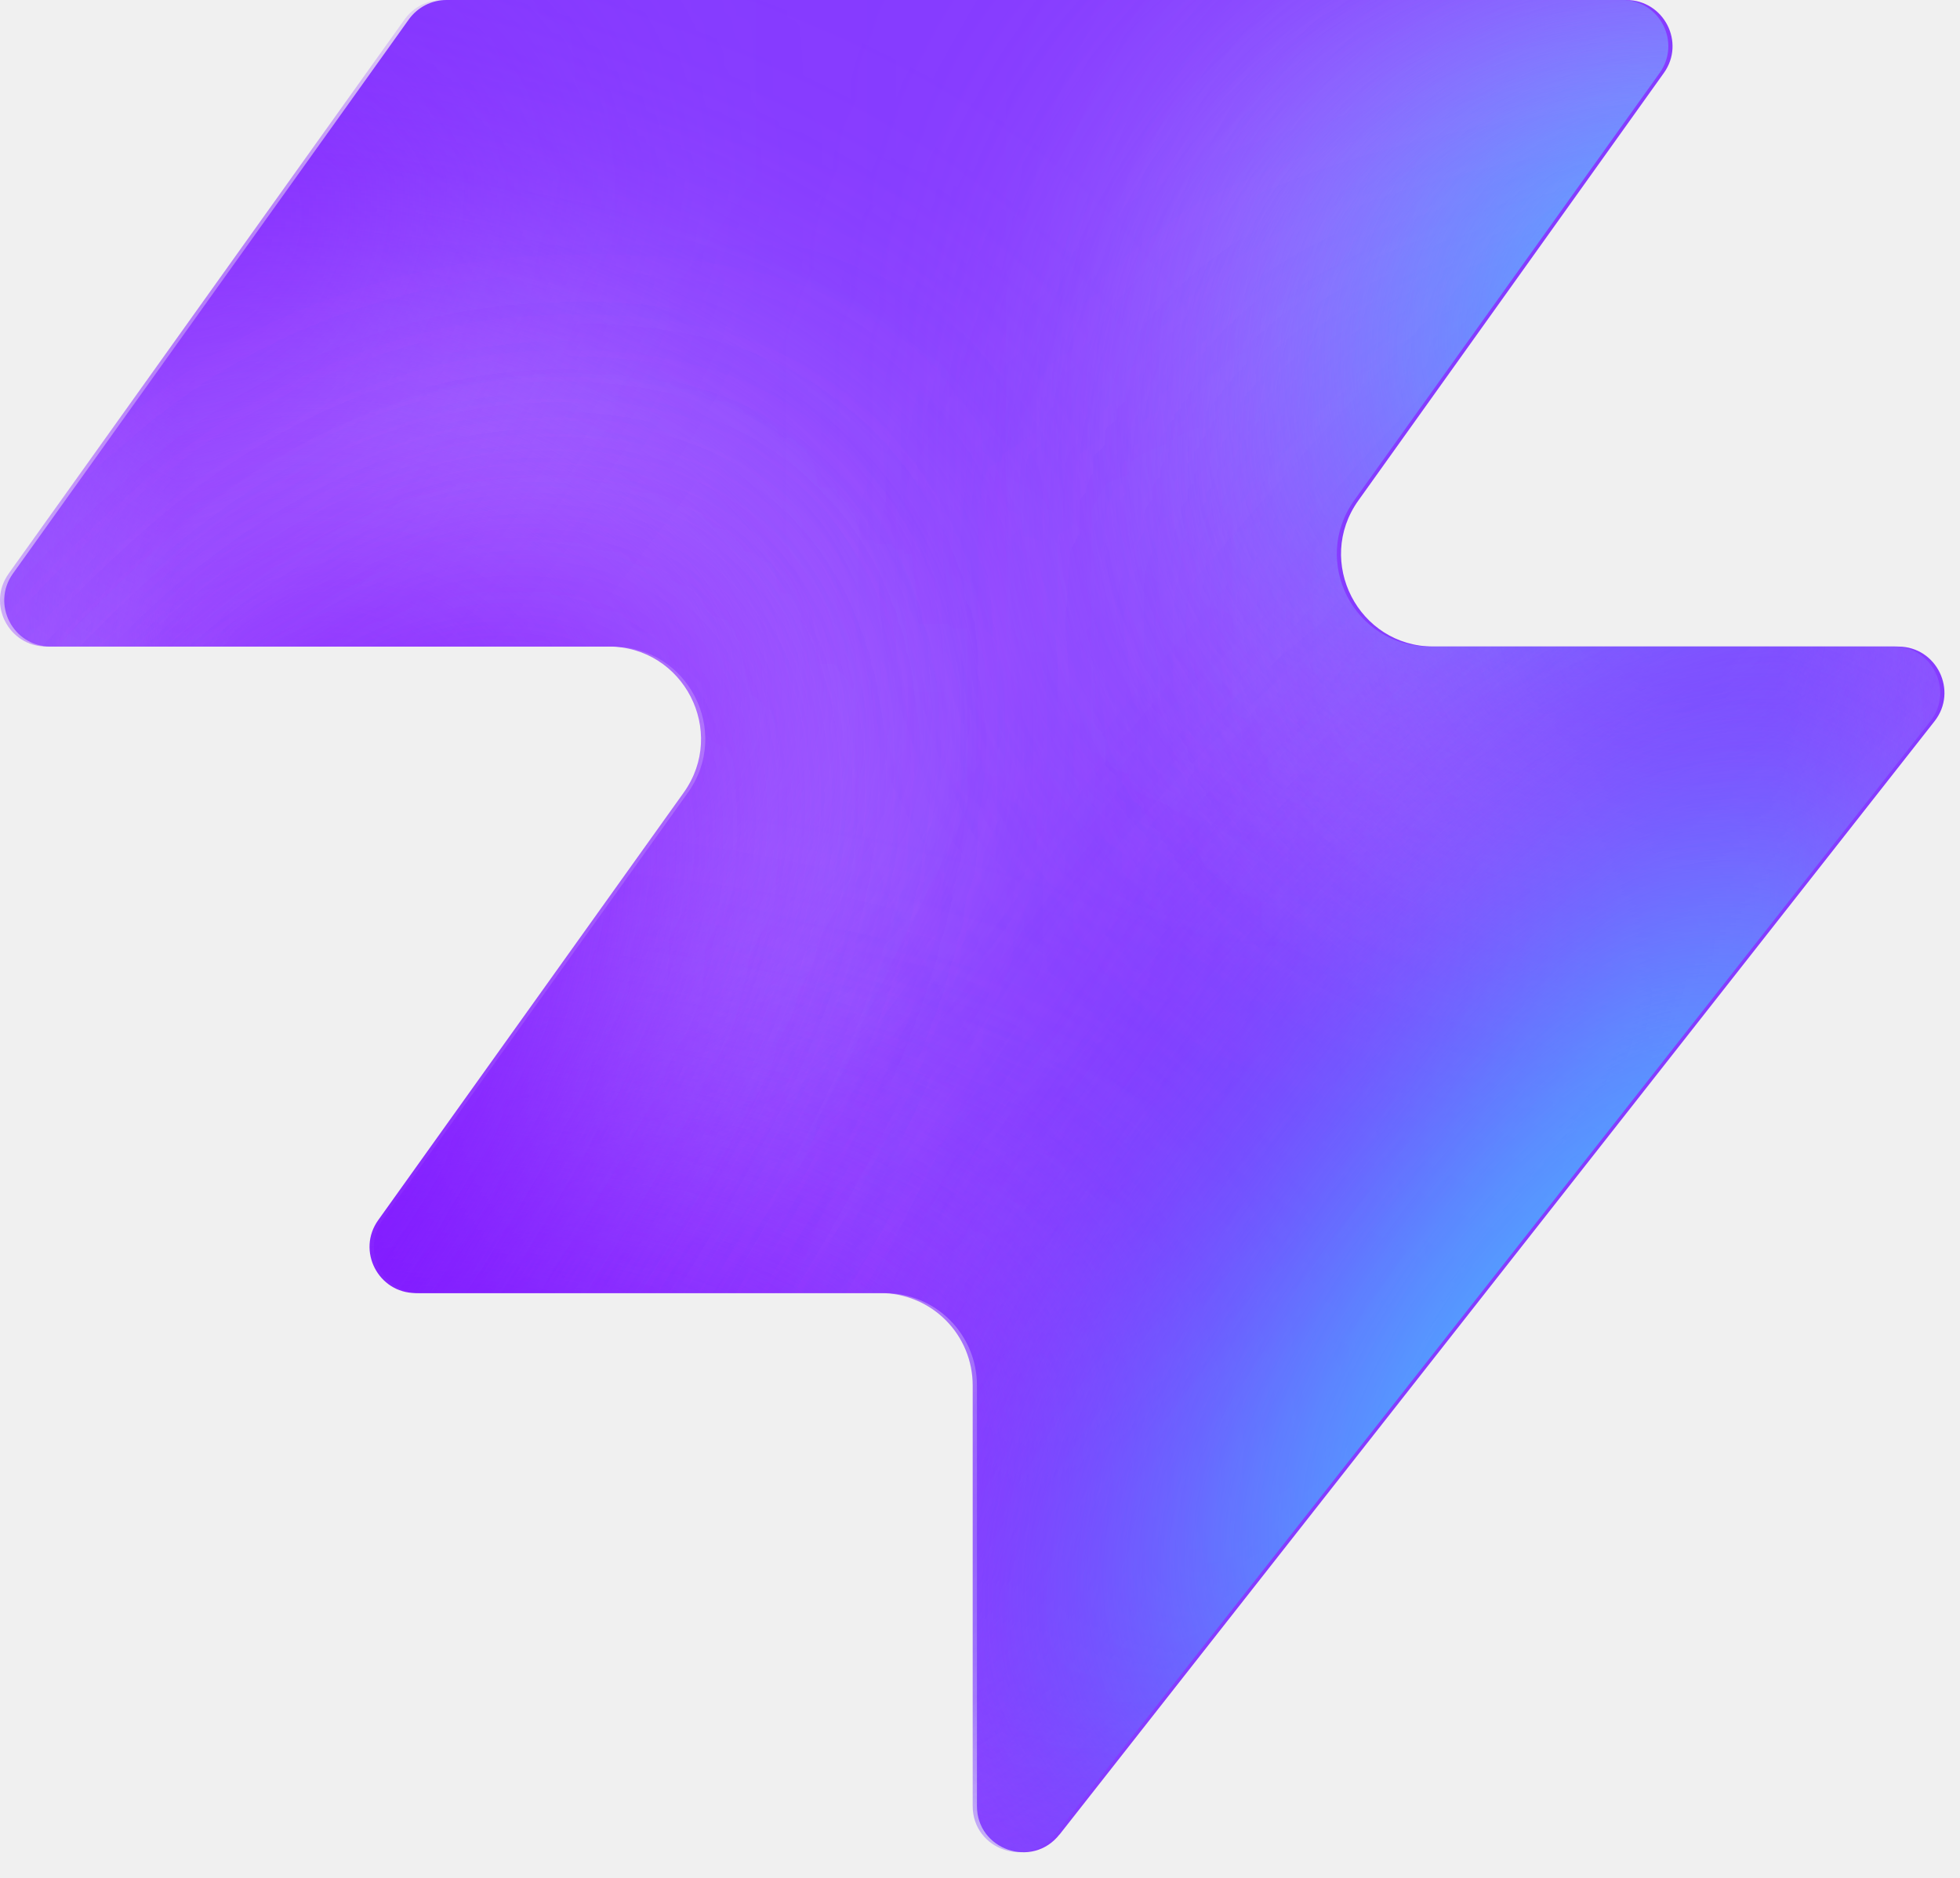
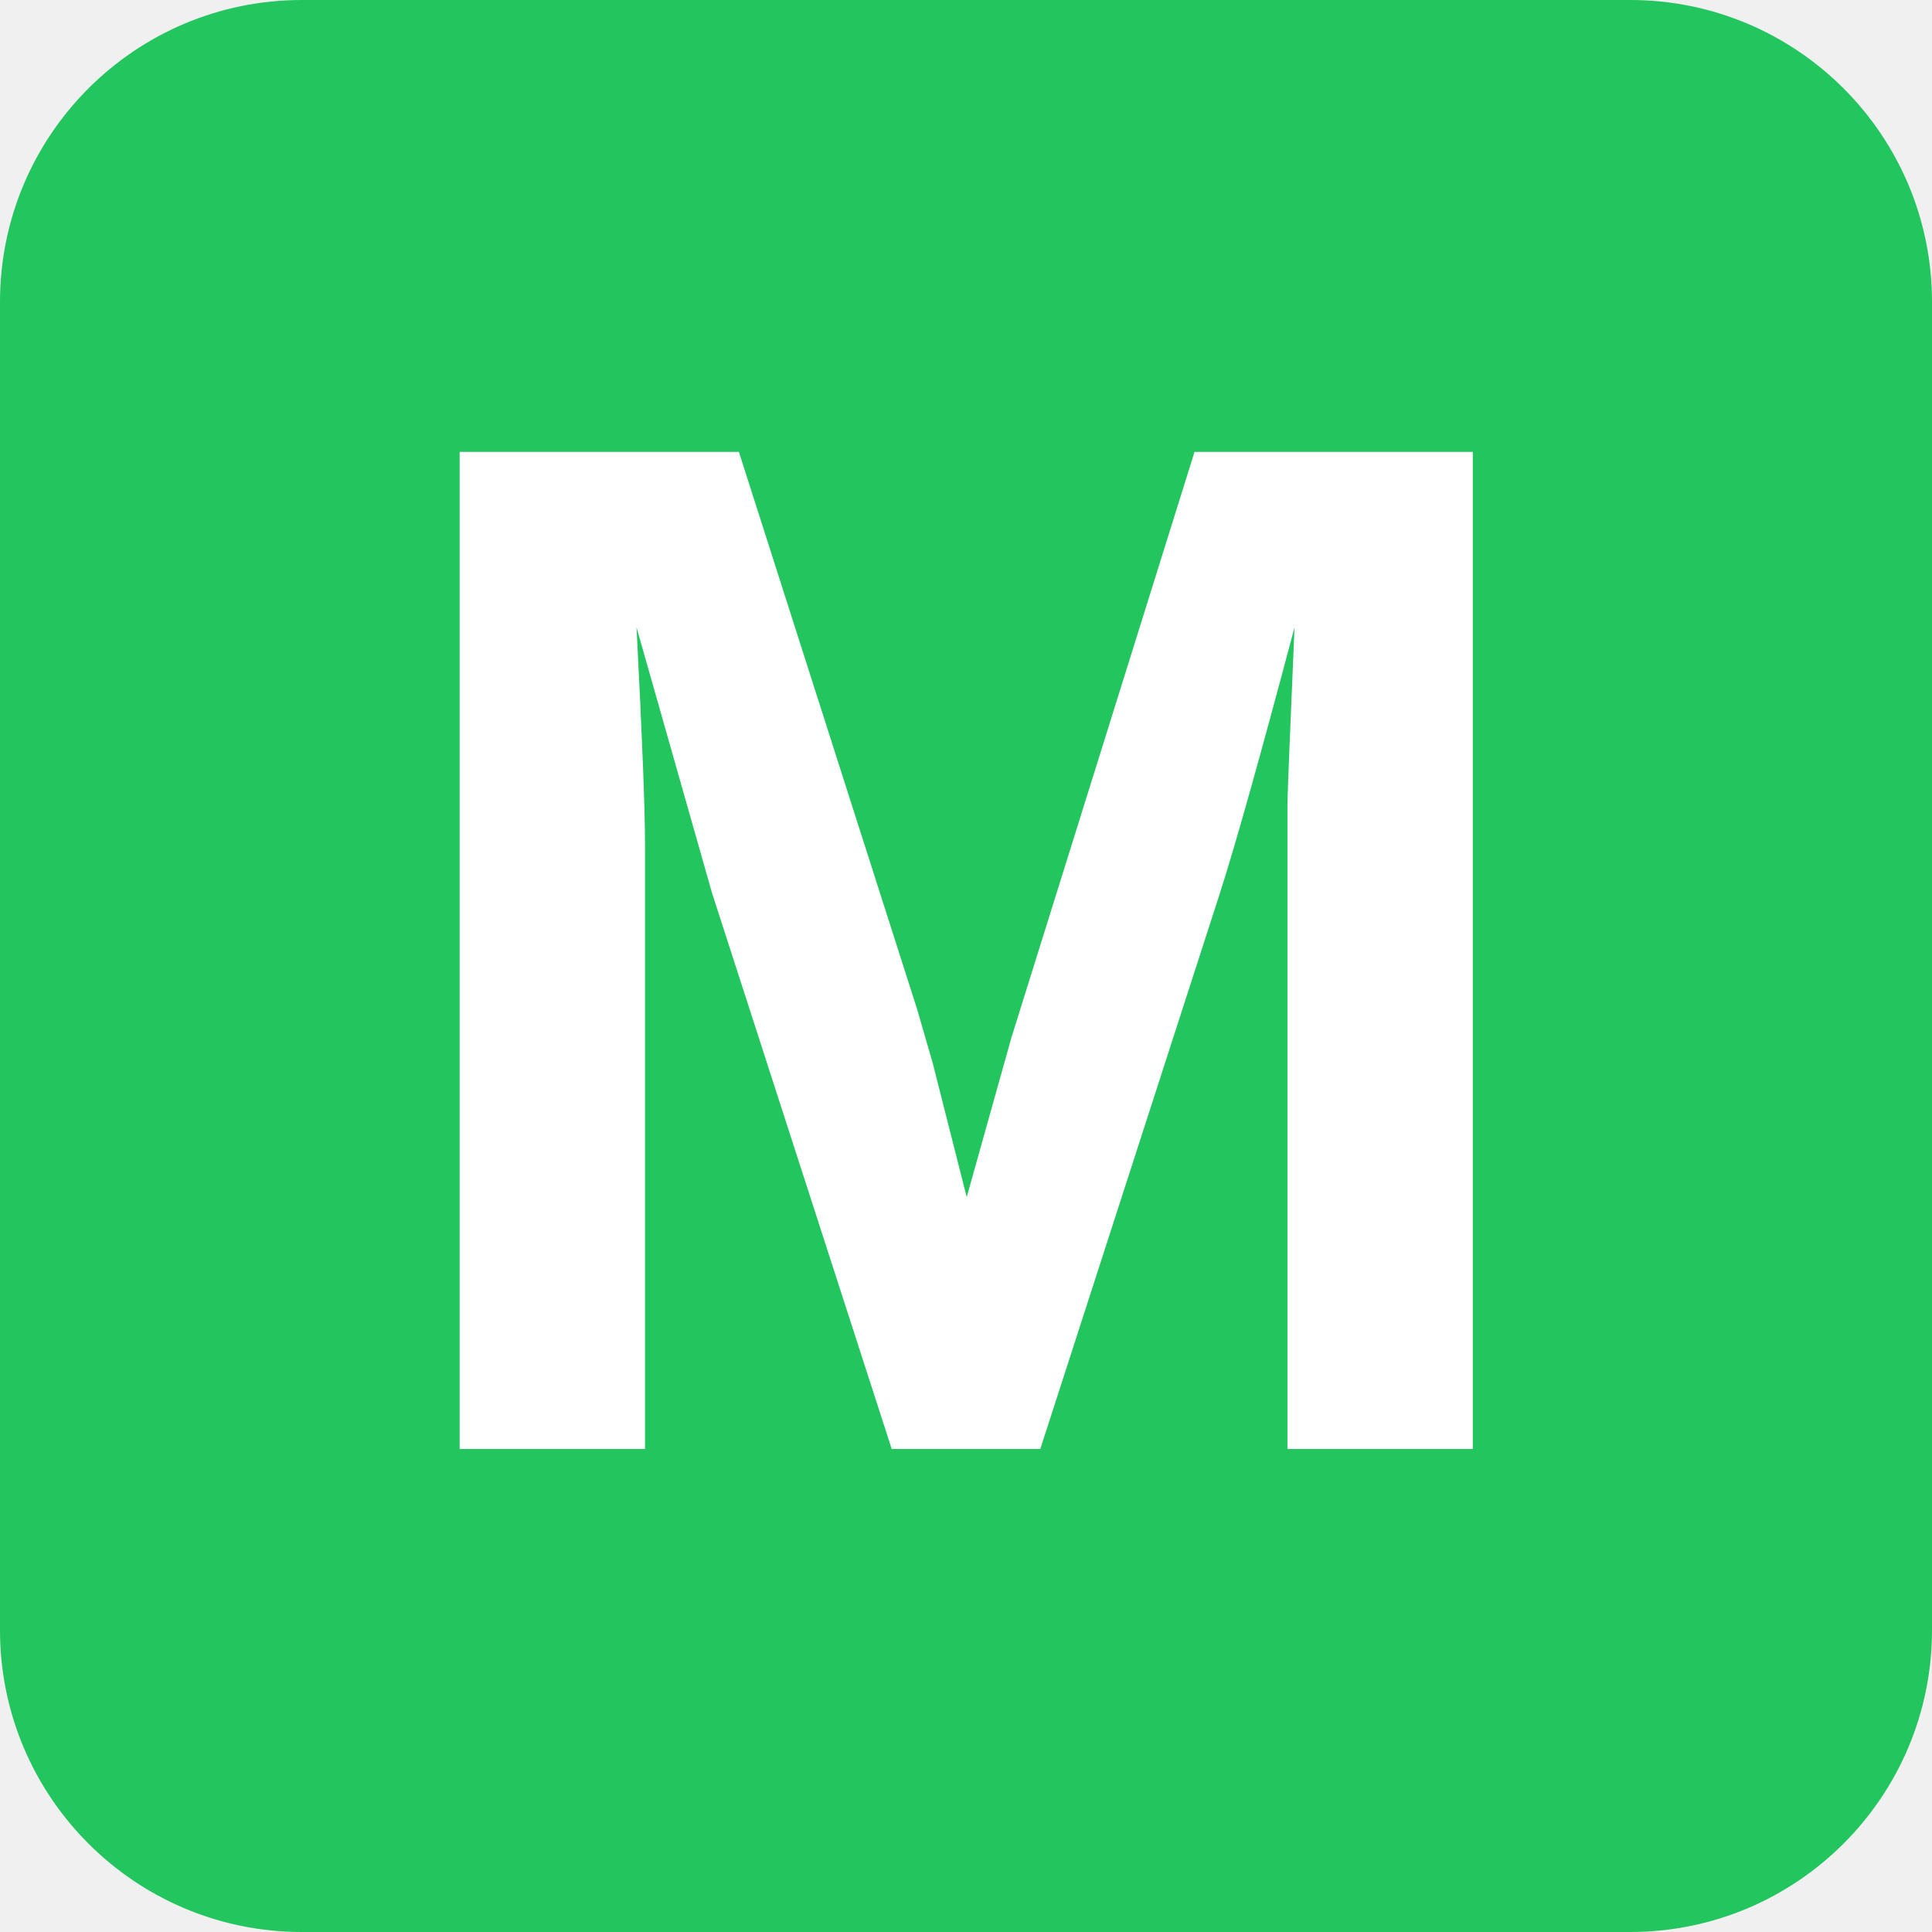
- <svg xmlns="http://www.w3.org/2000/svg" width="48" height="46" fill="none" viewBox="0 0 48 46">
-   <path fill="#863bff" d="M25.946 44.938c-.664.845-2.021.375-2.021-.698V33.937a2.26 2.26 0 0 0-2.262-2.262H10.287c-.92 0-1.456-1.04-.92-1.788l7.48-10.471c1.07-1.497 0-3.578-1.842-3.578H1.237c-.92 0-1.456-1.04-.92-1.788L10.013.474c.214-.297.556-.474.92-.474h28.894c.92 0 1.456 1.04.92 1.788l-7.48 10.471c-1.07 1.498 0 3.579 1.842 3.579h11.377c.943 0 1.473 1.088.89 1.83L25.947 44.94z" style="fill:#863bff;fill:color(display-p3 .525 .23 1);fill-opacity:1" />
-   <mask id="a" width="48" height="46" x="0" y="0" maskUnits="userSpaceOnUse" style="mask-type:alpha">
-     <path fill="#000" d="M25.842 44.938c-.664.844-2.021.375-2.021-.698V33.937a2.26 2.26 0 0 0-2.262-2.262H10.183c-.92 0-1.456-1.04-.92-1.788l7.48-10.471c1.07-1.498 0-3.579-1.842-3.579H1.133c-.92 0-1.456-1.04-.92-1.787L9.91.473c.214-.297.556-.474.92-.474h28.894c.92 0 1.456 1.04.92 1.788l-7.48 10.471c-1.07 1.498 0 3.578 1.842 3.578h11.377c.943 0 1.473 1.088.89 1.832L25.843 44.94z" style="fill:#000;fill-opacity:1" />
-   </mask>
-   <g mask="url(#a)">
-     <g filter="url(#b)">
-       <ellipse cx="5.508" cy="14.704" fill="#ede6ff" rx="5.508" ry="14.704" style="fill:#ede6ff;fill:color(display-p3 .927 .903 1);fill-opacity:1" transform="matrix(.00324 1 1 -.00324 -4.47 31.516)" />
-     </g>
-     <g filter="url(#c)">
-       <ellipse cx="10.399" cy="29.851" fill="#ede6ff" rx="10.399" ry="29.851" style="fill:#ede6ff;fill:color(display-p3 .927 .903 1);fill-opacity:1" transform="matrix(.00324 1 1 -.00324 -39.328 7.883)" />
-     </g>
-     <g filter="url(#d)">
-       <ellipse cx="5.508" cy="30.487" fill="#7e14ff" rx="5.508" ry="30.487" style="fill:#7e14ff;fill:color(display-p3 .492 .077 1);fill-opacity:1" transform="rotate(89.814 -25.913 -14.639)scale(1 -1)" />
-     </g>
-     <g filter="url(#e)">
-       <ellipse cx="5.508" cy="30.599" fill="#7e14ff" rx="5.508" ry="30.599" style="fill:#7e14ff;fill:color(display-p3 .492 .077 1);fill-opacity:1" transform="rotate(89.814 -32.644 -3.334)scale(1 -1)" />
-     </g>
-     <g filter="url(#f)">
-       <ellipse cx="5.508" cy="30.599" fill="#7e14ff" rx="5.508" ry="30.599" style="fill:#7e14ff;fill:color(display-p3 .492 .077 1);fill-opacity:1" transform="matrix(.00324 1 1 -.00324 -34.34 30.47)" />
-     </g>
-     <g filter="url(#g)">
-       <ellipse cx="14.072" cy="22.078" fill="#ede6ff" rx="14.072" ry="22.078" style="fill:#ede6ff;fill:color(display-p3 .927 .903 1);fill-opacity:1" transform="rotate(93.35 24.506 48.493)scale(-1 1)" />
-     </g>
-     <g filter="url(#h)">
-       <ellipse cx="3.47" cy="21.501" fill="#7e14ff" rx="3.47" ry="21.501" style="fill:#7e14ff;fill:color(display-p3 .492 .077 1);fill-opacity:1" transform="rotate(89.009 28.708 47.59)scale(-1 1)" />
-     </g>
-     <g filter="url(#i)">
-       <ellipse cx="3.47" cy="21.501" fill="#7e14ff" rx="3.47" ry="21.501" style="fill:#7e14ff;fill:color(display-p3 .492 .077 1);fill-opacity:1" transform="rotate(89.009 28.708 47.59)scale(-1 1)" />
-     </g>
-     <g filter="url(#j)">
-       <ellipse cx=".387" cy="8.972" fill="#7e14ff" rx="4.407" ry="29.108" style="fill:#7e14ff;fill:color(display-p3 .492 .077 1);fill-opacity:1" transform="rotate(39.51 .387 8.972)" />
-     </g>
-     <g filter="url(#k)">
-       <ellipse cx="47.523" cy="-6.092" fill="#7e14ff" rx="4.407" ry="29.108" style="fill:#7e14ff;fill:color(display-p3 .492 .077 1);fill-opacity:1" transform="rotate(37.892 47.523 -6.092)" />
-     </g>
-     <g filter="url(#l)">
-       <ellipse cx="41.412" cy="6.333" fill="#47bfff" rx="5.971" ry="9.665" style="fill:#47bfff;fill:color(display-p3 .28 .748 1);fill-opacity:1" transform="rotate(37.892 41.412 6.333)" />
-     </g>
-     <g filter="url(#m)">
-       <ellipse cx="-1.879" cy="38.332" fill="#7e14ff" rx="4.407" ry="29.108" style="fill:#7e14ff;fill:color(display-p3 .492 .077 1);fill-opacity:1" transform="rotate(37.892 -1.88 38.332)" />
-     </g>
-     <g filter="url(#n)">
-       <ellipse cx="-1.879" cy="38.332" fill="#7e14ff" rx="4.407" ry="29.108" style="fill:#7e14ff;fill:color(display-p3 .492 .077 1);fill-opacity:1" transform="rotate(37.892 -1.88 38.332)" />
-     </g>
-     <g filter="url(#o)">
-       <ellipse cx="35.651" cy="29.907" fill="#7e14ff" rx="4.407" ry="29.108" style="fill:#7e14ff;fill:color(display-p3 .492 .077 1);fill-opacity:1" transform="rotate(37.892 35.651 29.907)" />
-     </g>
-     <g filter="url(#p)">
-       <ellipse cx="38.418" cy="32.4" fill="#47bfff" rx="5.971" ry="15.297" style="fill:#47bfff;fill:color(display-p3 .28 .748 1);fill-opacity:1" transform="rotate(37.892 38.418 32.4)" />
-     </g>
-   </g>
-   <defs>
-     <filter id="b" width="60.045" height="41.654" x="-19.77" y="16.149" color-interpolation-filters="sRGB" filterUnits="userSpaceOnUse">
-       <feFlood flood-opacity="0" result="BackgroundImageFix" />
-       <feBlend in="SourceGraphic" in2="BackgroundImageFix" result="shape" />
-       <feGaussianBlur result="effect1_foregroundBlur_2002_17158" stdDeviation="7.659" />
-     </filter>
-     <filter id="c" width="90.34" height="51.437" x="-54.613" y="-7.533" color-interpolation-filters="sRGB" filterUnits="userSpaceOnUse">
-       <feFlood flood-opacity="0" result="BackgroundImageFix" />
-       <feBlend in="SourceGraphic" in2="BackgroundImageFix" result="shape" />
-       <feGaussianBlur result="effect1_foregroundBlur_2002_17158" stdDeviation="7.659" />
-     </filter>
-     <filter id="d" width="79.355" height="29.4" x="-49.64" y="2.03" color-interpolation-filters="sRGB" filterUnits="userSpaceOnUse">
-       <feFlood flood-opacity="0" result="BackgroundImageFix" />
-       <feBlend in="SourceGraphic" in2="BackgroundImageFix" result="shape" />
-       <feGaussianBlur result="effect1_foregroundBlur_2002_17158" stdDeviation="4.596" />
-     </filter>
-     <filter id="e" width="79.579" height="29.4" x="-45.045" y="20.029" color-interpolation-filters="sRGB" filterUnits="userSpaceOnUse">
-       <feFlood flood-opacity="0" result="BackgroundImageFix" />
-       <feBlend in="SourceGraphic" in2="BackgroundImageFix" result="shape" />
-       <feGaussianBlur result="effect1_foregroundBlur_2002_17158" stdDeviation="4.596" />
-     </filter>
-     <filter id="f" width="79.579" height="29.4" x="-43.513" y="21.178" color-interpolation-filters="sRGB" filterUnits="userSpaceOnUse">
-       <feFlood flood-opacity="0" result="BackgroundImageFix" />
-       <feBlend in="SourceGraphic" in2="BackgroundImageFix" result="shape" />
-       <feGaussianBlur result="effect1_foregroundBlur_2002_17158" stdDeviation="4.596" />
-     </filter>
-     <filter id="g" width="74.749" height="58.852" x="15.756" y="-17.901" color-interpolation-filters="sRGB" filterUnits="userSpaceOnUse">
-       <feFlood flood-opacity="0" result="BackgroundImageFix" />
-       <feBlend in="SourceGraphic" in2="BackgroundImageFix" result="shape" />
-       <feGaussianBlur result="effect1_foregroundBlur_2002_17158" stdDeviation="7.659" />
-     </filter>
-     <filter id="h" width="61.377" height="25.362" x="23.548" y="2.284" color-interpolation-filters="sRGB" filterUnits="userSpaceOnUse">
-       <feFlood flood-opacity="0" result="BackgroundImageFix" />
-       <feBlend in="SourceGraphic" in2="BackgroundImageFix" result="shape" />
-       <feGaussianBlur result="effect1_foregroundBlur_2002_17158" stdDeviation="4.596" />
-     </filter>
-     <filter id="i" width="61.377" height="25.362" x="23.548" y="2.284" color-interpolation-filters="sRGB" filterUnits="userSpaceOnUse">
-       <feFlood flood-opacity="0" result="BackgroundImageFix" />
-       <feBlend in="SourceGraphic" in2="BackgroundImageFix" result="shape" />
-       <feGaussianBlur result="effect1_foregroundBlur_2002_17158" stdDeviation="4.596" />
-     </filter>
-     <filter id="j" width="56.045" height="63.649" x="-27.636" y="-22.853" color-interpolation-filters="sRGB" filterUnits="userSpaceOnUse">
-       <feFlood flood-opacity="0" result="BackgroundImageFix" />
-       <feBlend in="SourceGraphic" in2="BackgroundImageFix" result="shape" />
-       <feGaussianBlur result="effect1_foregroundBlur_2002_17158" stdDeviation="4.596" />
-     </filter>
-     <filter id="k" width="54.814" height="64.646" x="20.116" y="-38.415" color-interpolation-filters="sRGB" filterUnits="userSpaceOnUse">
-       <feFlood flood-opacity="0" result="BackgroundImageFix" />
-       <feBlend in="SourceGraphic" in2="BackgroundImageFix" result="shape" />
-       <feGaussianBlur result="effect1_foregroundBlur_2002_17158" stdDeviation="4.596" />
-     </filter>
-     <filter id="l" width="33.541" height="35.313" x="24.641" y="-11.323" color-interpolation-filters="sRGB" filterUnits="userSpaceOnUse">
-       <feFlood flood-opacity="0" result="BackgroundImageFix" />
-       <feBlend in="SourceGraphic" in2="BackgroundImageFix" result="shape" />
-       <feGaussianBlur result="effect1_foregroundBlur_2002_17158" stdDeviation="4.596" />
-     </filter>
-     <filter id="m" width="54.814" height="64.646" x="-29.286" y="6.009" color-interpolation-filters="sRGB" filterUnits="userSpaceOnUse">
-       <feFlood flood-opacity="0" result="BackgroundImageFix" />
-       <feBlend in="SourceGraphic" in2="BackgroundImageFix" result="shape" />
-       <feGaussianBlur result="effect1_foregroundBlur_2002_17158" stdDeviation="4.596" />
-     </filter>
-     <filter id="n" width="54.814" height="64.646" x="-29.286" y="6.009" color-interpolation-filters="sRGB" filterUnits="userSpaceOnUse">
-       <feFlood flood-opacity="0" result="BackgroundImageFix" />
-       <feBlend in="SourceGraphic" in2="BackgroundImageFix" result="shape" />
-       <feGaussianBlur result="effect1_foregroundBlur_2002_17158" stdDeviation="4.596" />
-     </filter>
-     <filter id="o" width="54.814" height="64.646" x="8.244" y="-2.416" color-interpolation-filters="sRGB" filterUnits="userSpaceOnUse">
-       <feFlood flood-opacity="0" result="BackgroundImageFix" />
-       <feBlend in="SourceGraphic" in2="BackgroundImageFix" result="shape" />
-       <feGaussianBlur result="effect1_foregroundBlur_2002_17158" stdDeviation="4.596" />
-     </filter>
-     <filter id="p" width="39.409" height="43.623" x="18.713" y="10.588" color-interpolation-filters="sRGB" filterUnits="userSpaceOnUse">
-       <feFlood flood-opacity="0" result="BackgroundImageFix" />
-       <feBlend in="SourceGraphic" in2="BackgroundImageFix" result="shape" />
-       <feGaussianBlur result="effect1_foregroundBlur_2002_17158" stdDeviation="4.596" />
-     </filter>
-   </defs>
+ <svg xmlns="http://www.w3.org/2000/svg" viewBox="0 0 64 64">
+   <rect width="64" height="64" rx="10" fill="#22c55e" />
+   <text x="32" y="48" font-family="Arial, sans-serif" font-size="48" font-weight="bold" text-anchor="middle" fill="white">M</text>
</svg>
